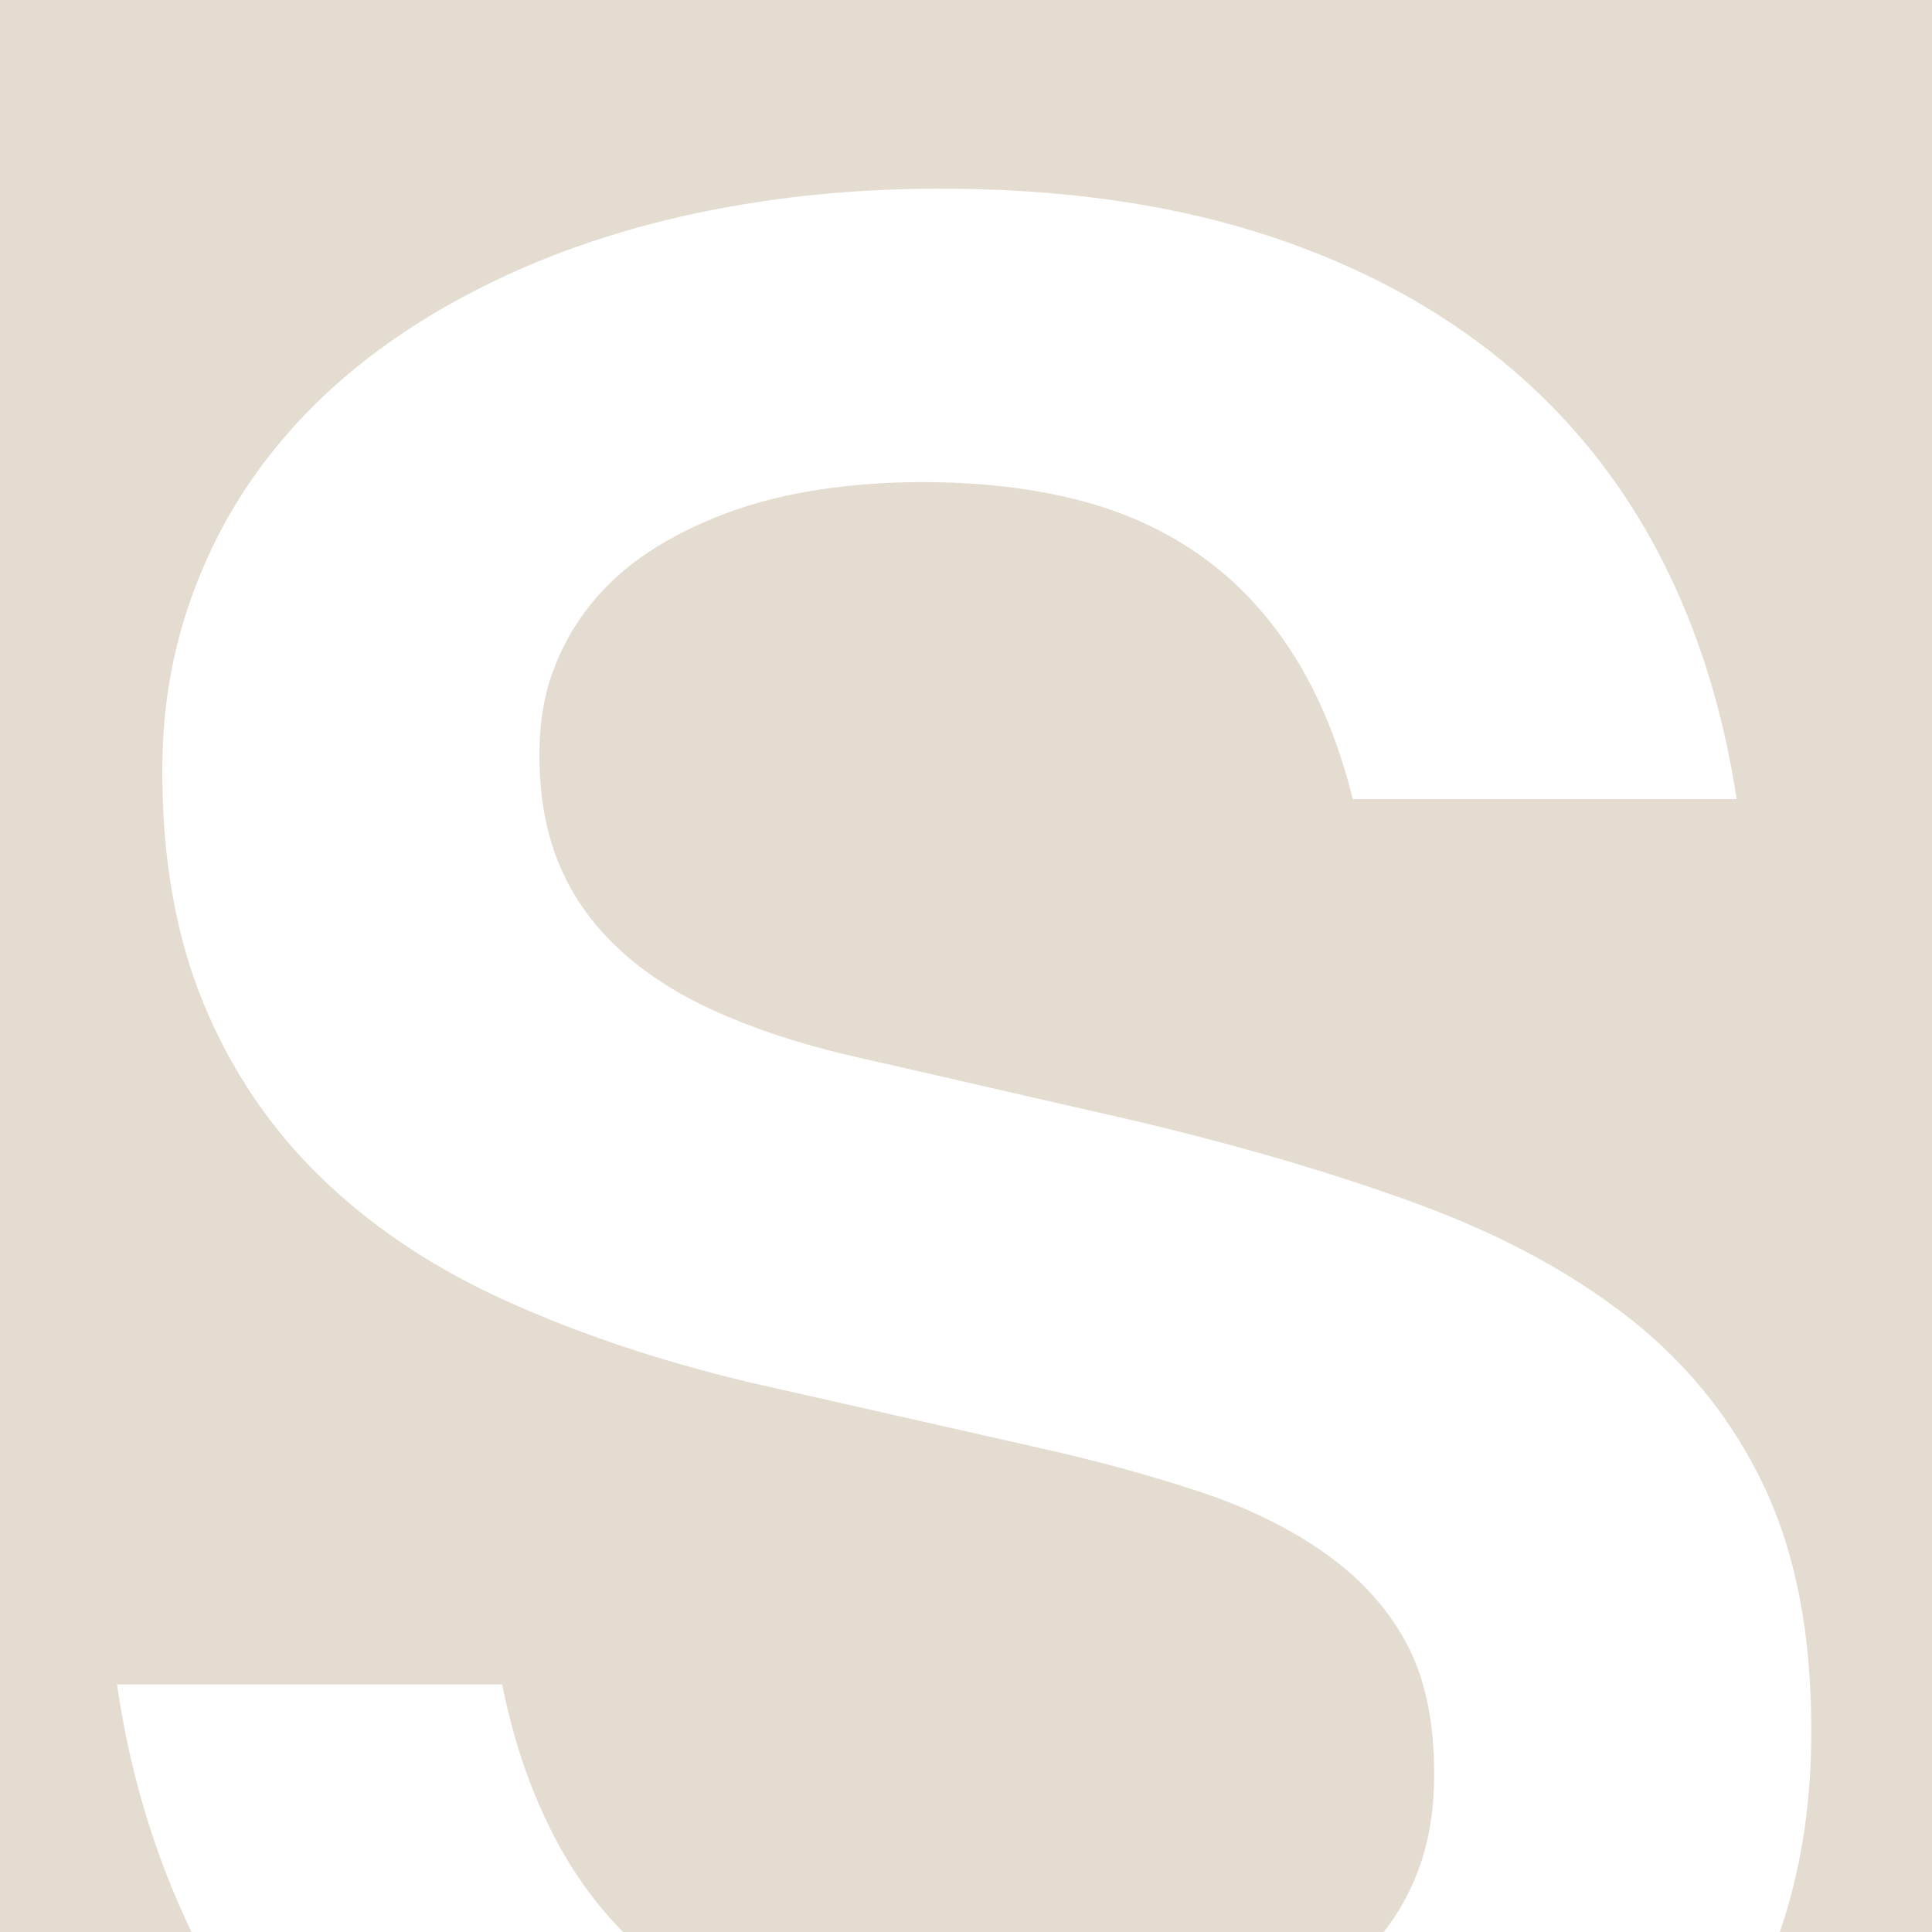
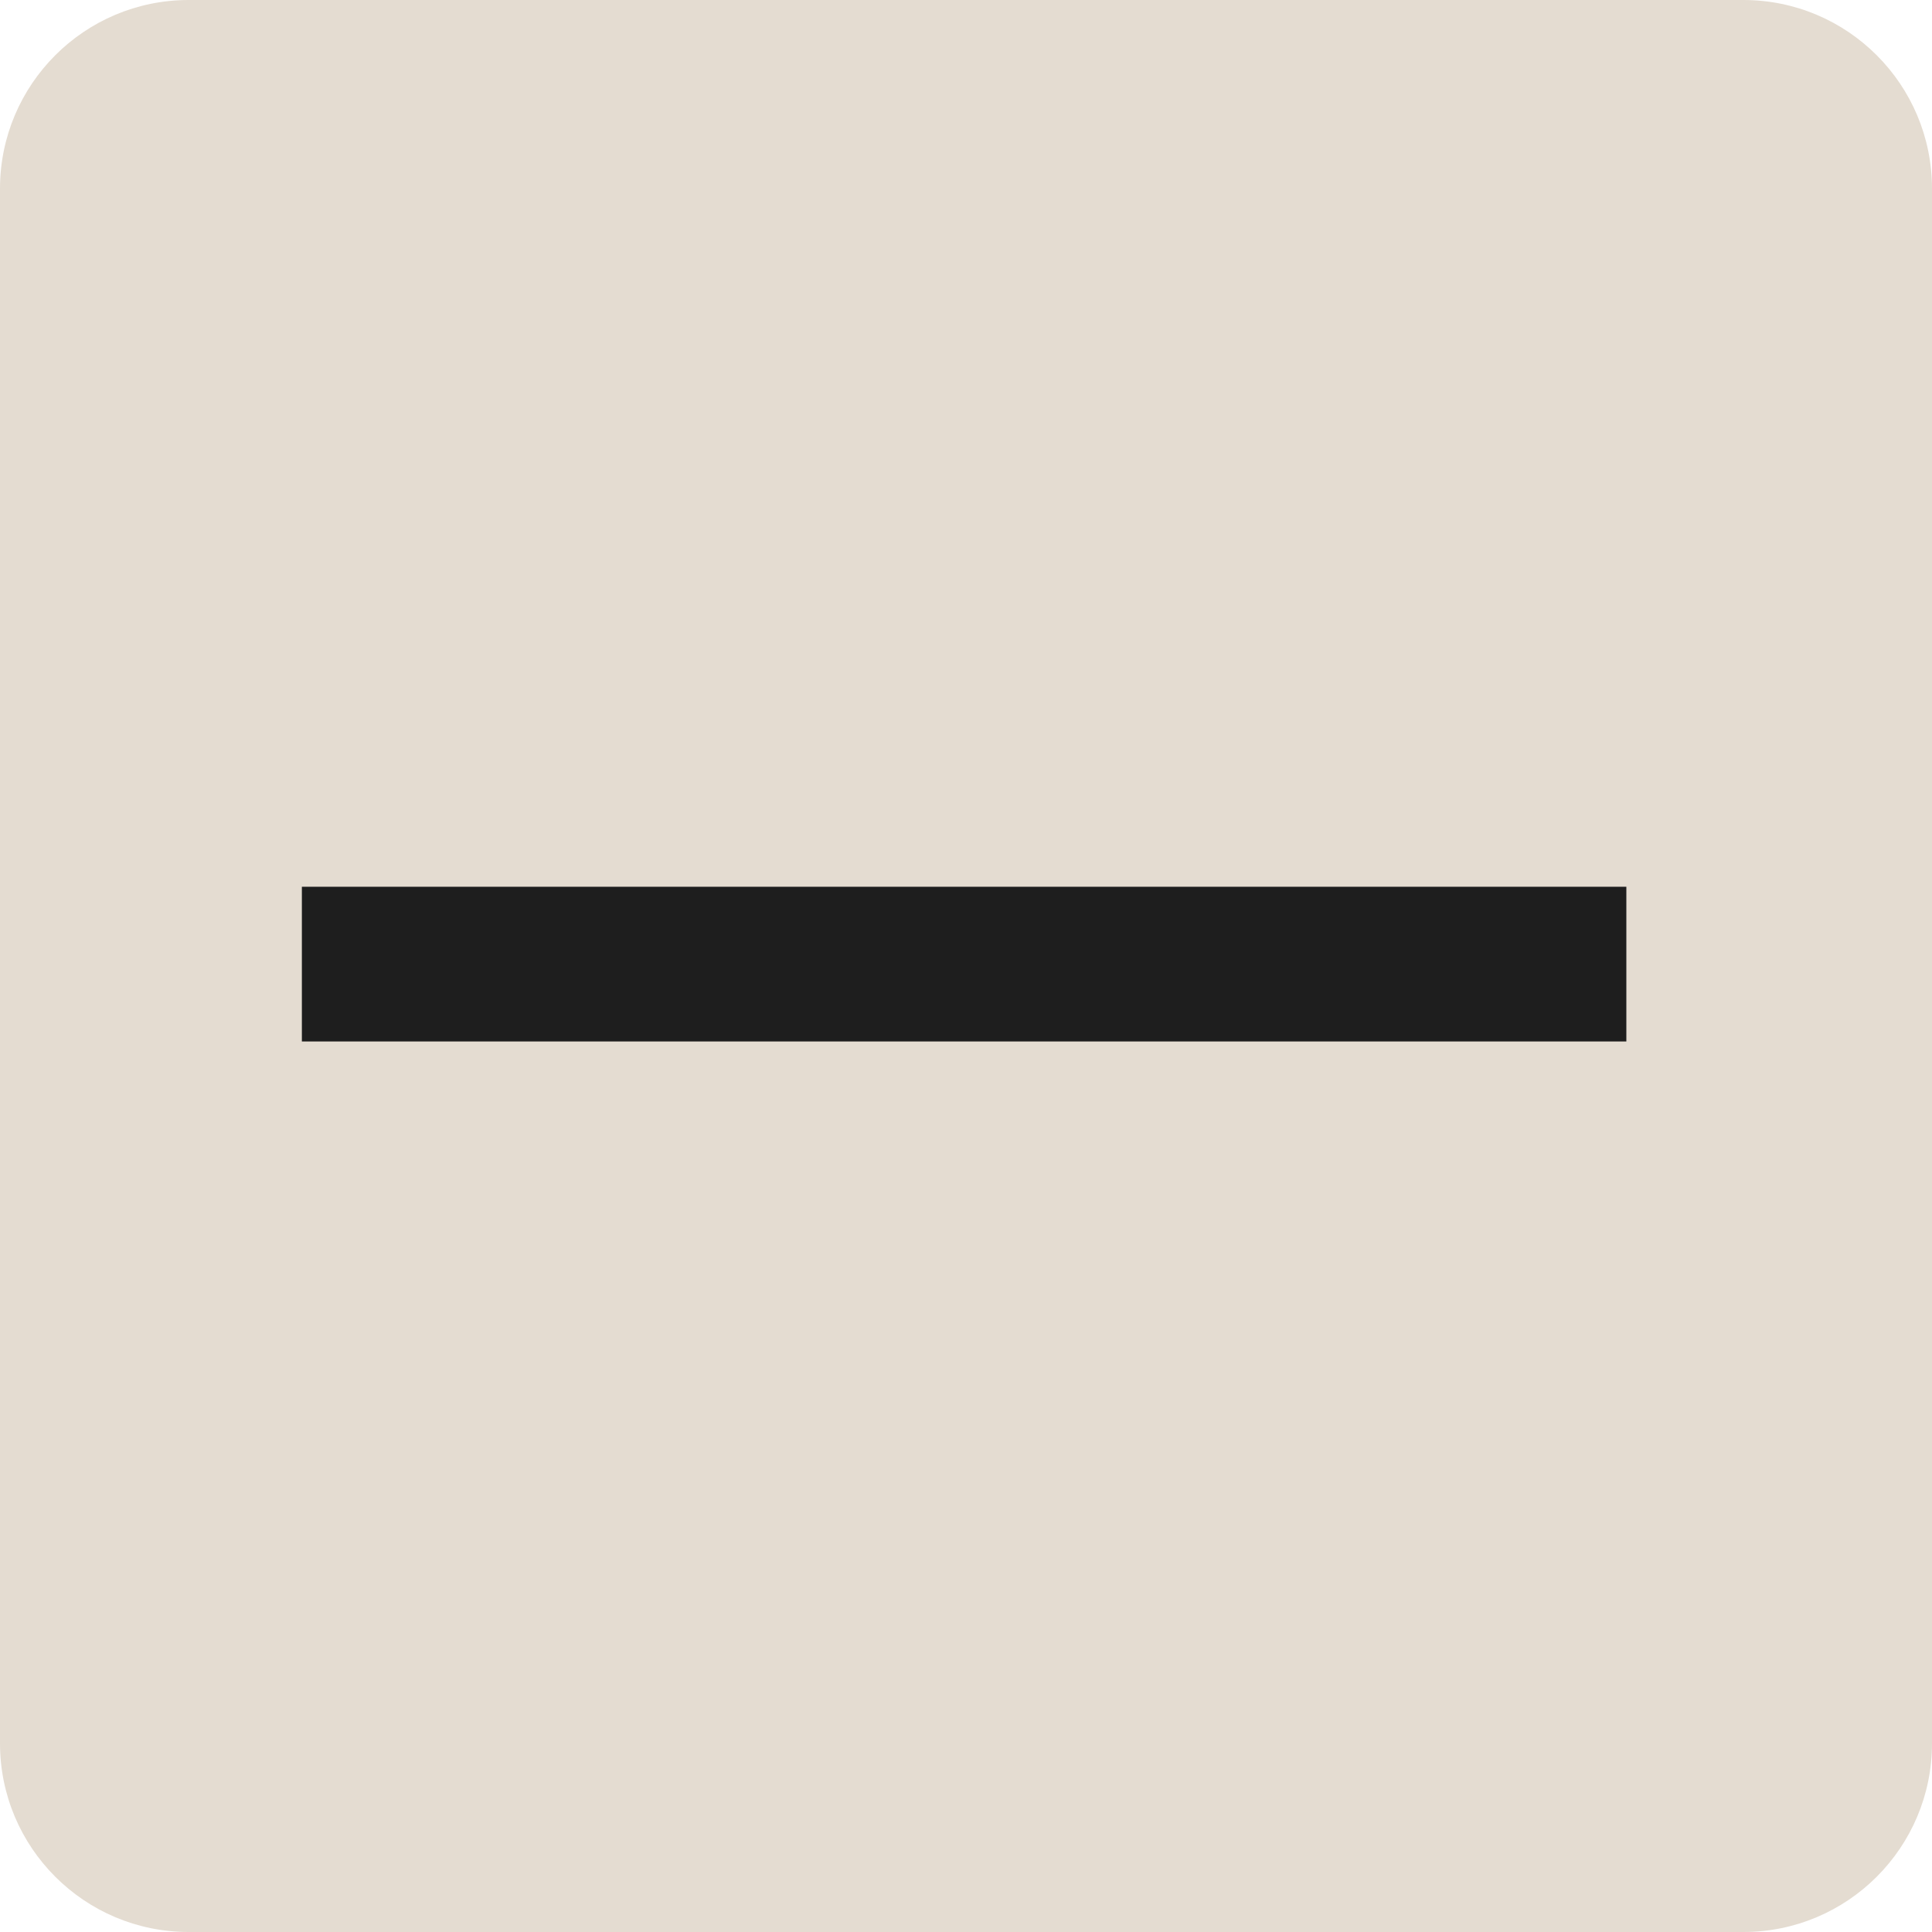
<svg xmlns="http://www.w3.org/2000/svg" width="512" height="512" viewBox="0 0 512 512" fill="none">
-   <path d="M512 0H0V512H50.755C40.955 491.678 34.408 469.792 31 446.38H133.076C136.24 462.283 141.254 476.481 148.069 488.929C152.778 497.563 158.464 505.248 165.11 512H366.701C370.932 506.617 374.17 500.635 376.415 494.088C378.848 486.988 380.065 479.037 380.065 470.234V469.855C380.065 455.894 377.534 444.346 372.569 435.163C367.555 425.981 360.351 418.077 350.956 411.499C341.562 404.873 330.415 399.43 317.466 395.17C304.518 390.911 290.402 387.03 275.02 383.622L198.888 366.395C175.231 360.762 153.764 353.615 134.488 344.907C115.212 336.246 98.808 325.36 85.275 312.25C71.743 299.188 61.326 283.758 53.976 266.01C46.674 248.261 43.023 227.91 43.023 204.908V203.819C43.023 188.674 45.311 174.238 49.984 160.514C54.609 146.835 61.18 134.293 69.747 122.887C78.266 111.527 88.634 101.352 100.852 92.407C113.07 83.462 126.846 75.842 142.228 69.452C157.61 63.11 174.306 58.235 192.365 54.97C210.425 51.656 229.312 50 249.074 50C280.082 50 307.682 53.739 331.972 61.17C356.262 68.647 377.291 79.344 395.107 93.259C412.923 107.221 427.234 124.07 438.089 143.9C448.944 163.731 456.343 186.354 460.237 211.771H358.501C354.851 197.099 349.642 184.414 342.973 173.812C336.256 163.164 328.175 154.408 318.635 147.593C309.094 140.729 298.19 135.713 285.875 132.542C273.559 129.371 259.735 127.762 244.353 127.762C234.812 127.762 225.709 128.424 216.899 129.797C208.137 131.122 199.959 133.204 192.365 136.044C184.821 138.884 177.957 142.292 171.872 146.314C165.788 150.338 160.579 155.07 156.296 160.466C152.012 165.861 148.75 171.777 146.414 178.262C144.077 184.746 142.958 191.893 142.958 199.749V200.506C142.958 211.014 144.662 220.432 148.069 228.762C151.477 237.092 156.588 244.475 163.451 250.959C170.266 257.443 178.736 263.027 188.861 267.666C198.986 272.305 210.619 276.232 223.811 279.403L300.673 297.01C328.711 303.636 353.828 311.02 376.074 319.207C398.271 327.396 417.06 337.618 432.442 349.829C447.824 362.087 459.555 376.948 467.733 394.413C475.911 411.925 480 433.128 480 458.07V459.159C480 477.002 477.566 493.614 472.698 508.902C472.367 509.942 472.027 510.975 471.676 512H512V0Z" fill="#E4DCD1" />
+   <path d="M0 50C0 22.386 22.386 0 50 0H462C489.614 0 512 22.386 512 50V462C512 489.614 489.614 512 462 512H50C22.386 512 0 489.614 0 462V50Z" fill="#E4DCD1" style="fill:#E4DCD1;fill:color(display-p3 0.894 0.863 0.82);fill-opacity:1;" />
+   <path d="M80 235H431V276H80V235Z" fill="#1E1E1E" style="fill:#1E1E1E;fill:color(display-p3 0.118 0.118 0.118);fill-opacity:1;" />
</svg>
